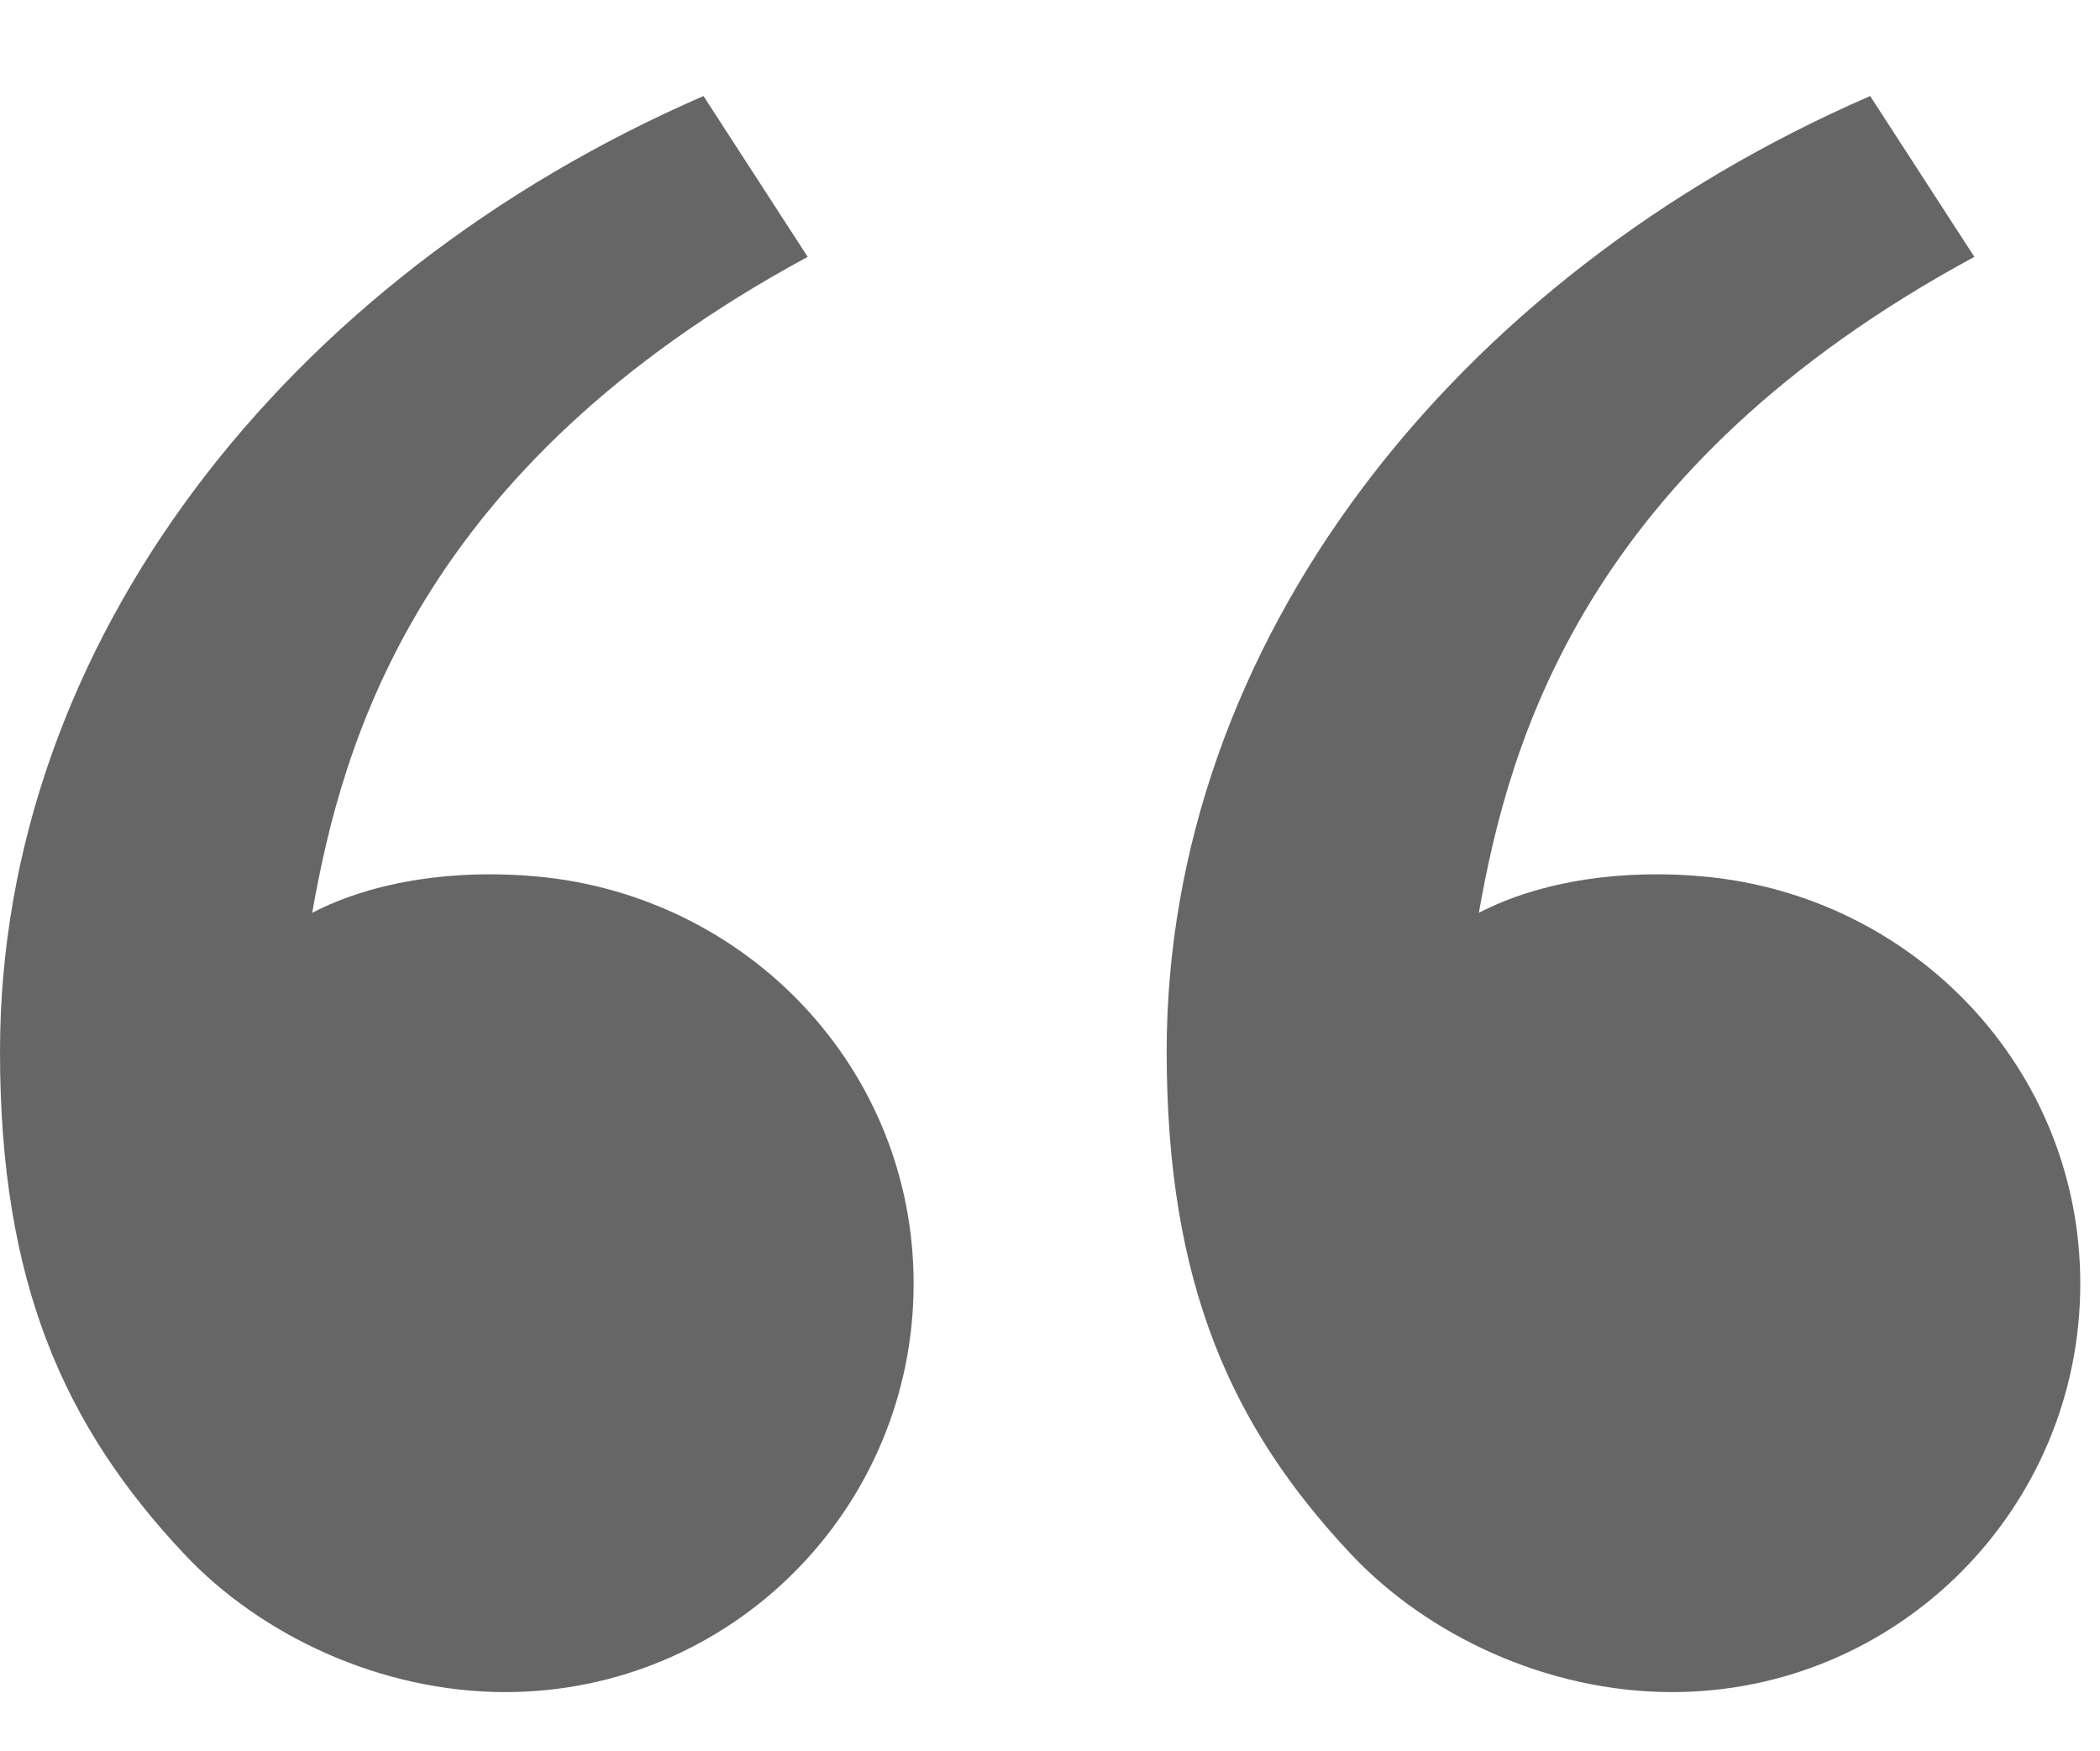
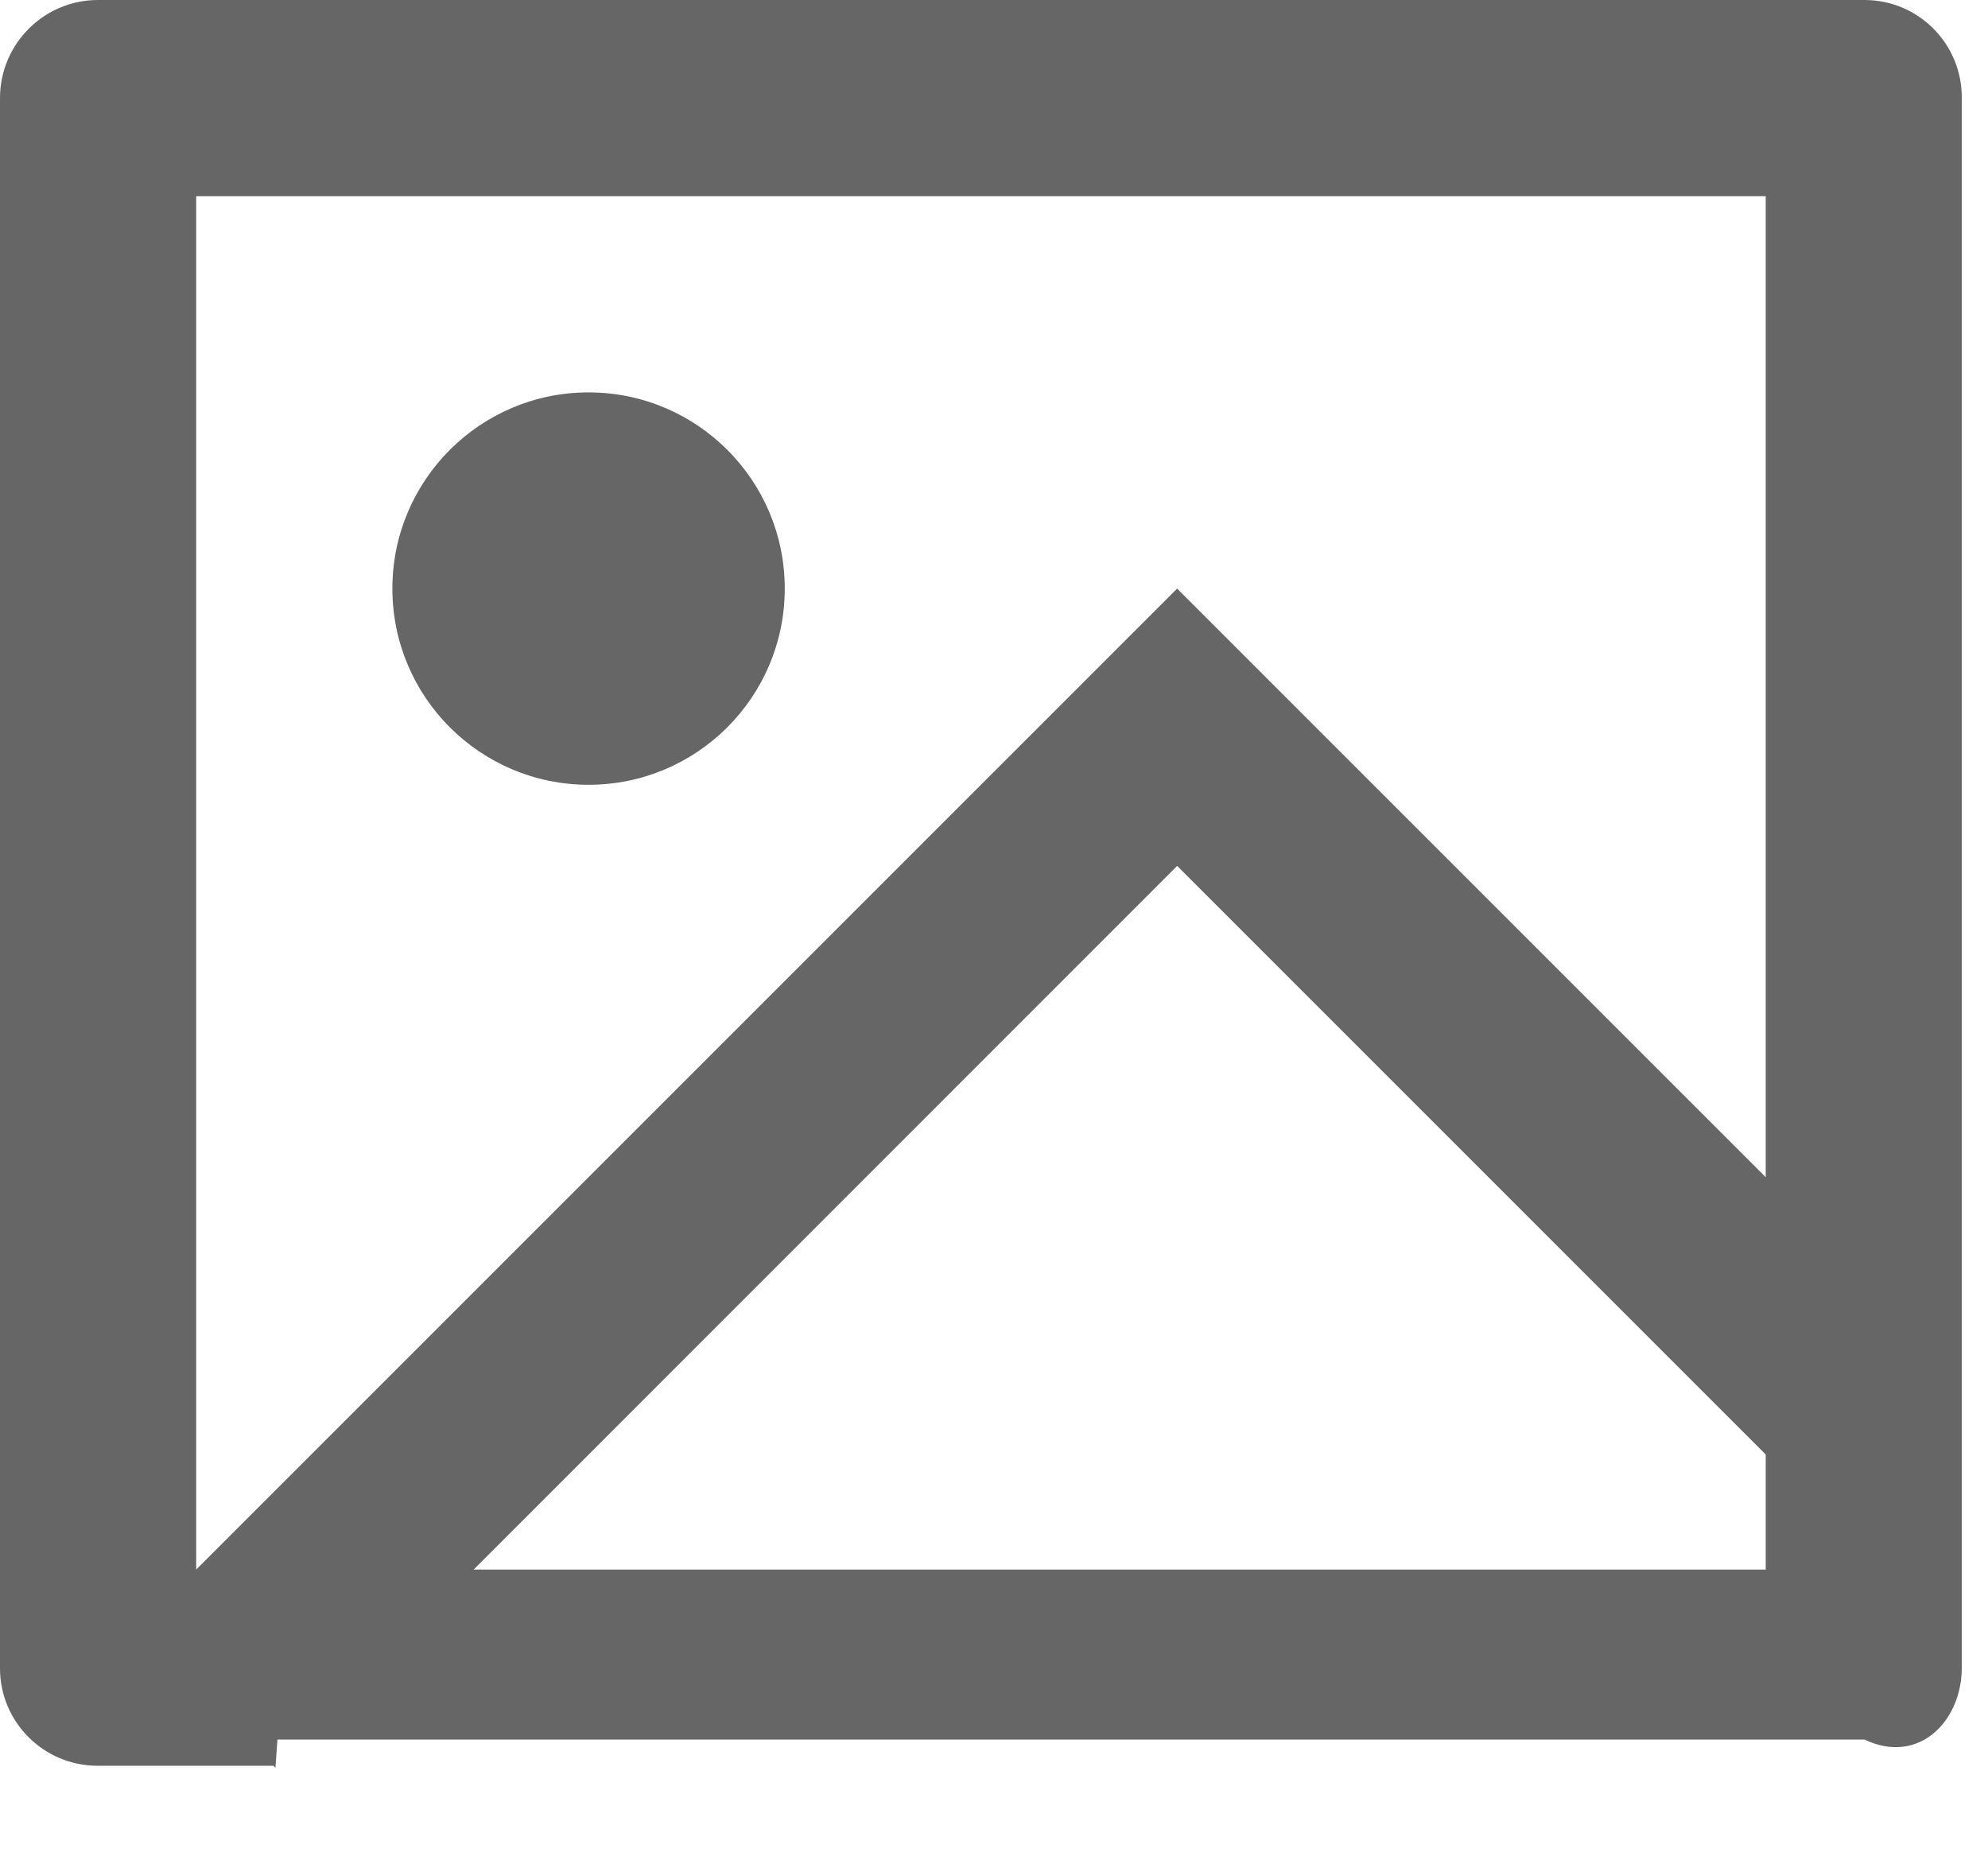
- <svg xmlns="http://www.w3.org/2000/svg" version="1.1" width="18px" height="15px">
-   <g transform="matrix(1 0 0 1 -510 -1772 )">
-     <path d="M 4.331 14.5  C 3.258 14.5  2.232 14.01  1.583 13.321  C 0.553 12.227  0 11  0 9.011  C 0 5.511  2.457 2.374  6.03 0.823  L 6.923 2.201  C 3.588 4.005  2.936 6.346  2.676 7.822  C 3.213 7.544  3.916 7.447  4.605 7.511  C 6.409 7.678  7.831 9.159  7.831 11  C 7.831 12.933  6.264 14.5  4.331 14.5  Z M 14.331 14.5  C 13.258 14.5  12.232 14.01  11.583 13.321  C 10.553 12.227  10 11  10 9.011  C 10 5.511  12.457 2.374  16.03 0.823  L 16.923 2.201  C 13.588 4.005  12.936 6.346  12.676 7.822  C 13.213 7.544  13.916 7.447  14.605 7.511  C 16.409 7.678  17.831 9.159  17.831 11  C 17.831 12.933  16.264 14.5  14.331 14.5  Z " fill-rule="nonzero" fill="#666666" stroke="none" transform="matrix(1 0 0 1 510 1772 )" />
+ <svg xmlns="http://www.w3.org/2000/svg" version="1.1" width="16px" height="15px">
+   <g transform="matrix(1 0 0 1 -598 -1772 )">
+     <path d="M 15.006 14  L 2.233 14  L 2.217 14.226  L 2.2 14.211  L 0.783 14.211  C 0.351 14.21  0 13.859  0 13.427  L 0 0.784  C 0.003 0.353  0.352 0.003  0.783 0  L 15.006 0  C 15.439 0  15.789 0.351  15.789 0.784  L 15.789 13.427  C 15.786 13.858  15.438 14.207  15.006 14  Z M 9.474 4.737  L 14.211 9.474  L 14.211 1.579  L 1.579 1.579  L 1.579 12.632  L 9.474 4.737  Z M 14.211 12.632  L 14.211 11.706  L 9.474 6.969  L 3.812 12.632  L 14.211 12.632  Z M 4.737 6.316  C 3.865 6.316  3.158 5.609  3.158 4.737  C 3.158 3.865  3.865 3.158  4.737 3.158  C 5.609 3.158  6.316 3.865  6.316 4.737  C 6.316 5.609  5.609 6.316  4.737 6.316  Z " fill-rule="nonzero" fill="#666666" stroke="none" transform="matrix(1 0 0 1 598 1772 )" />
  </g>
</svg>
